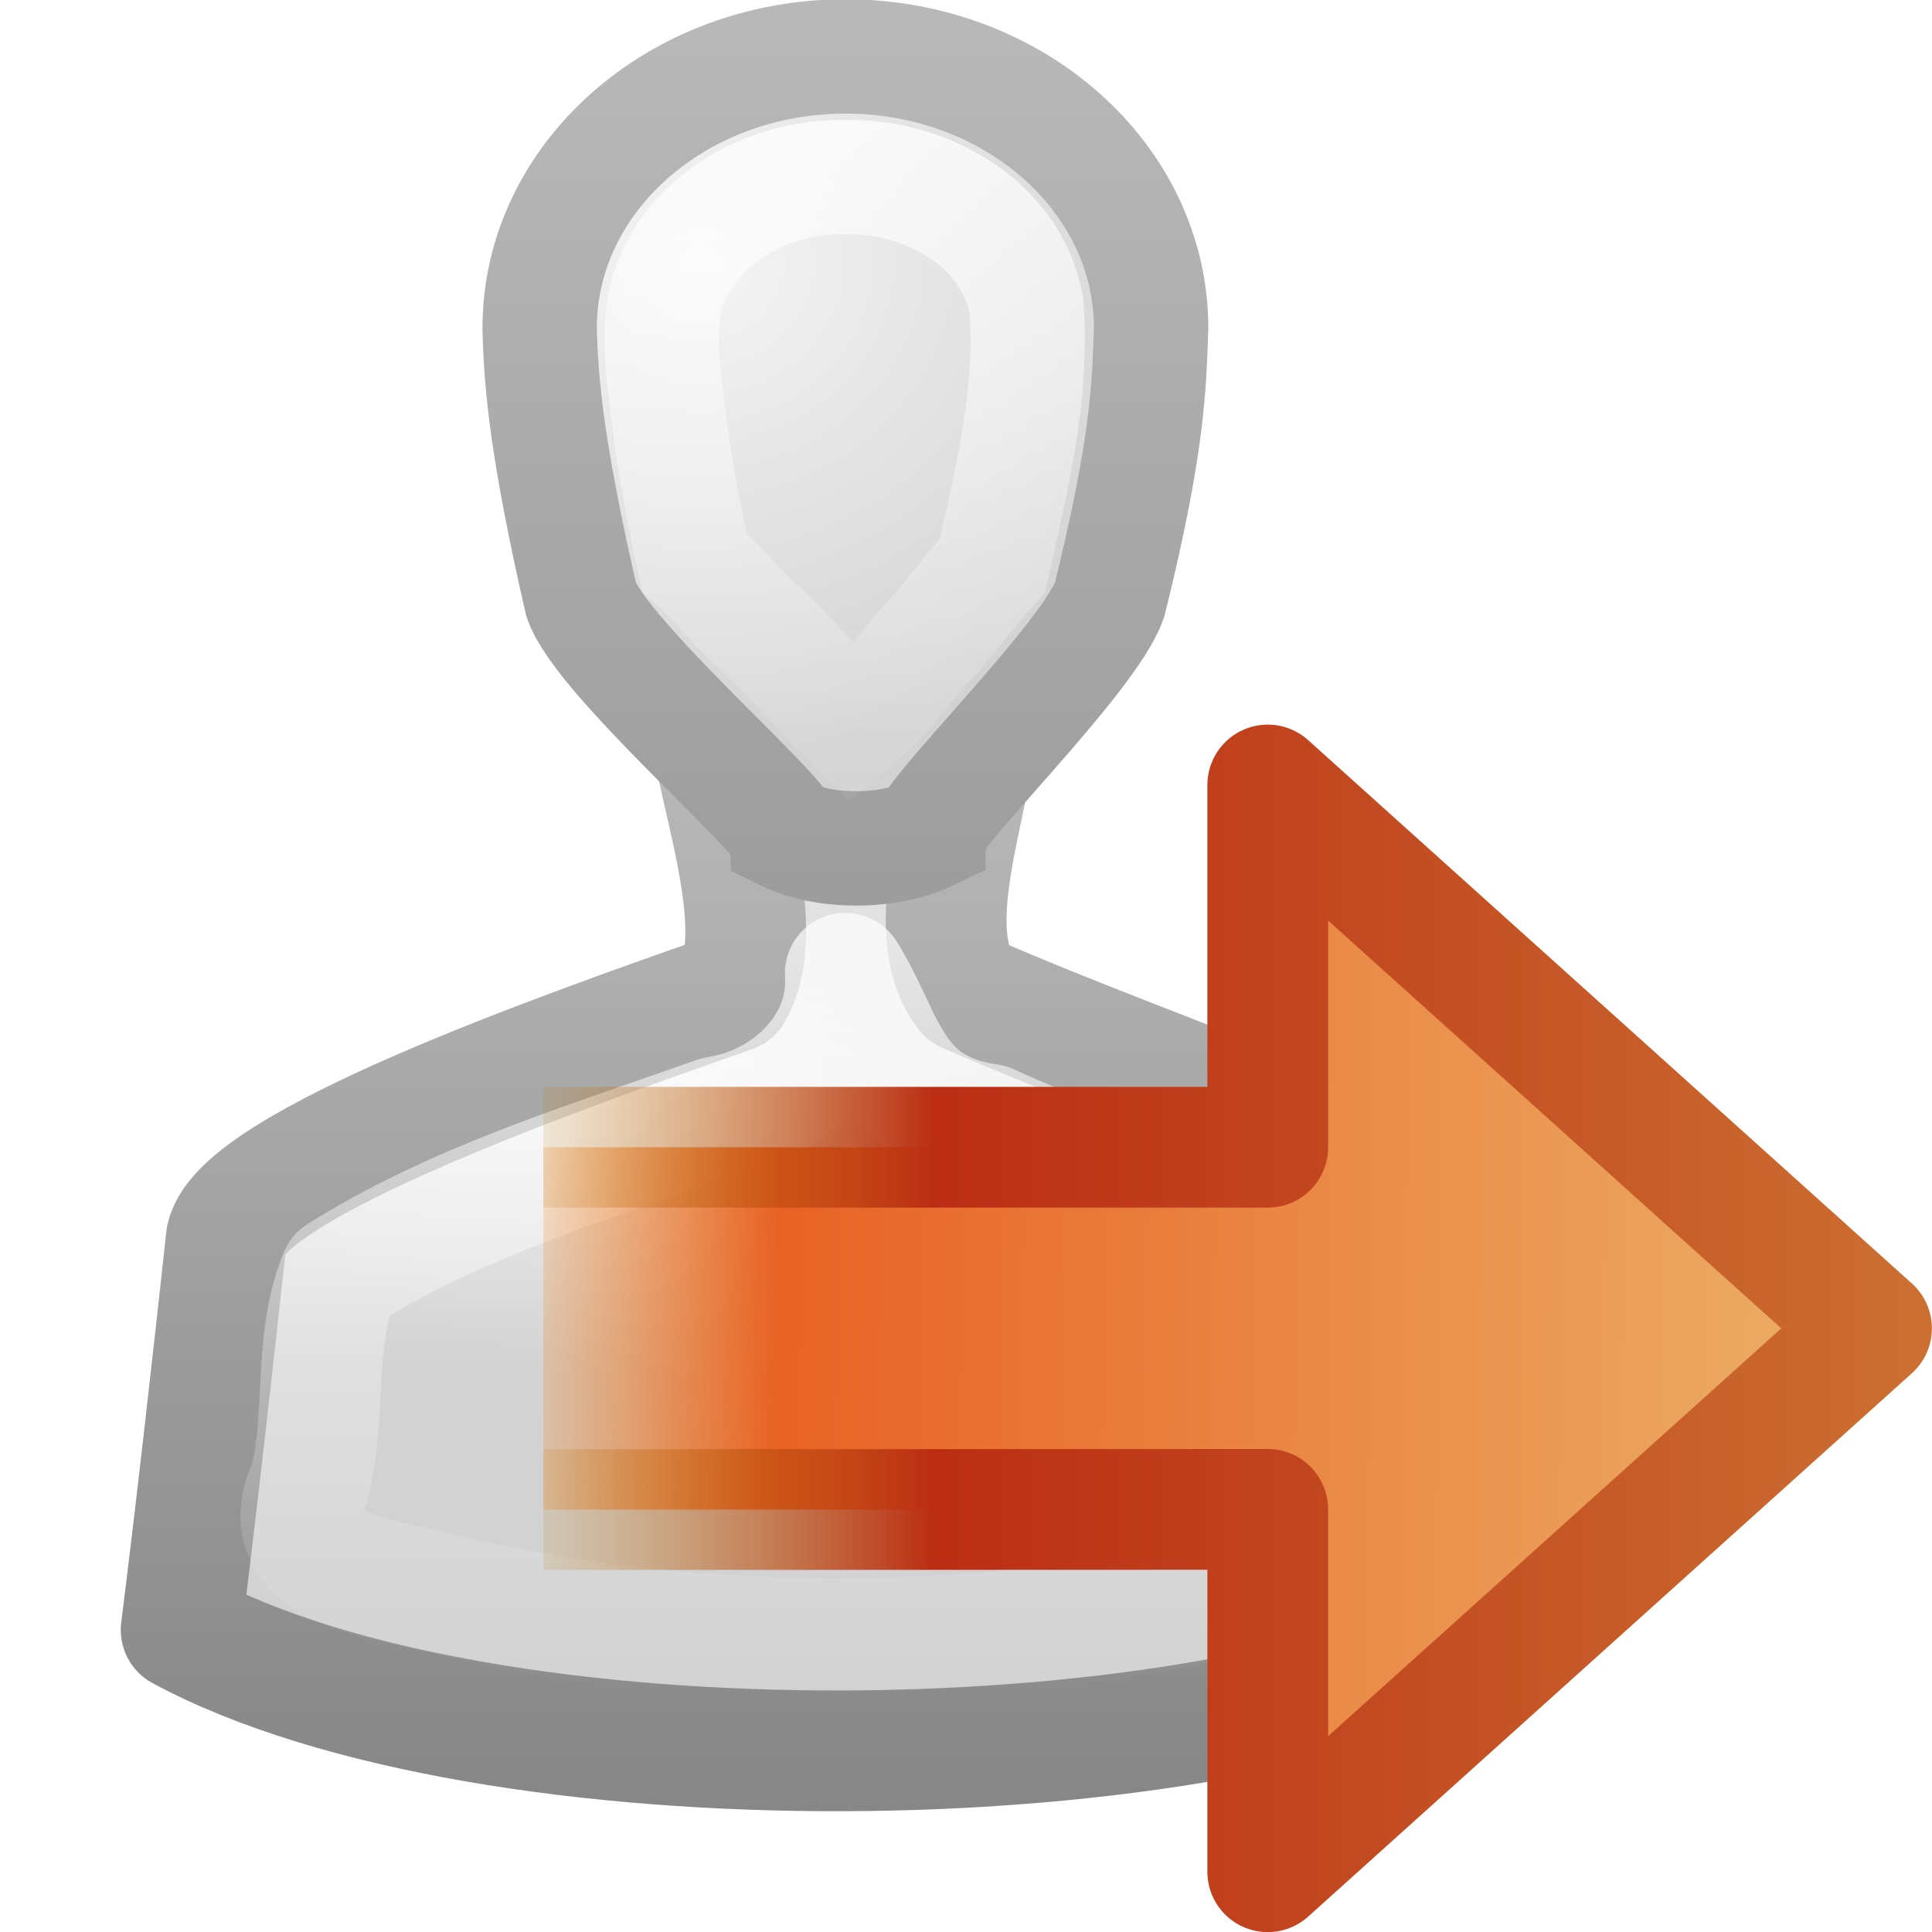
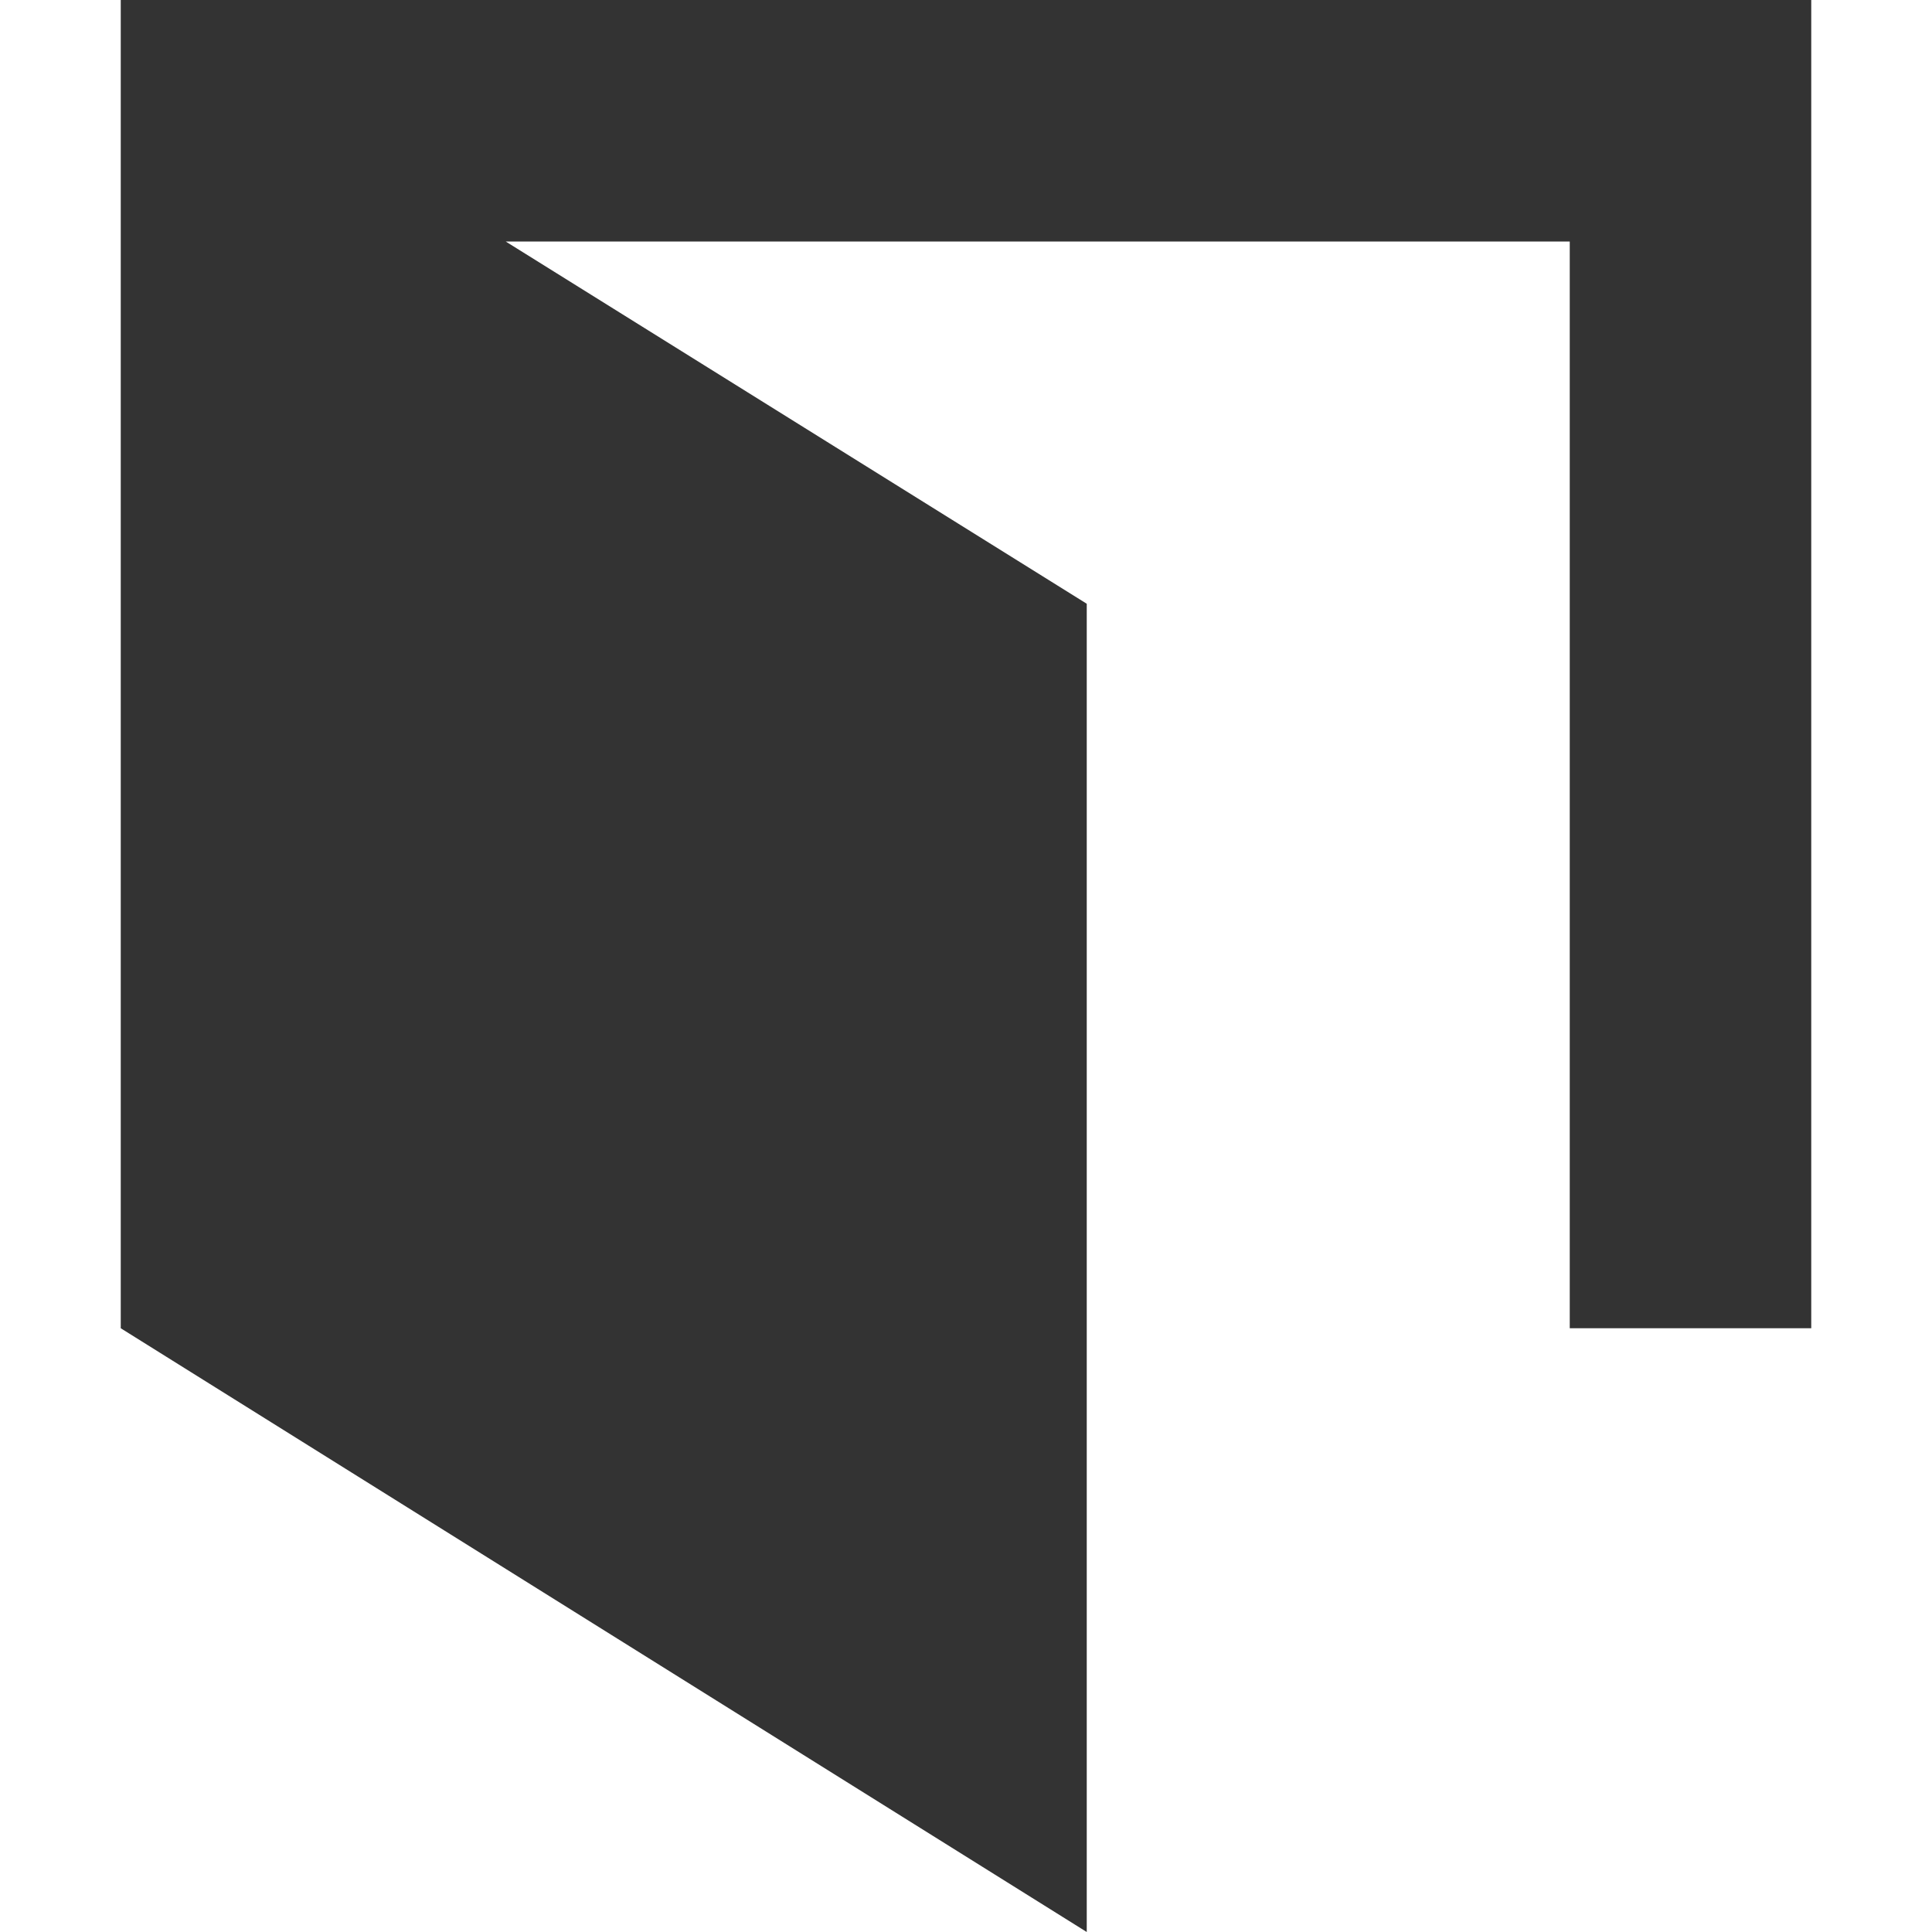
- <svg xmlns="http://www.w3.org/2000/svg" xmlns:xlink="http://www.w3.org/1999/xlink" id="svg11300" height="16" width="16" version="1.0">
-   <defs id="defs3">
-     <linearGradient id="linearGradient3785">
-       <stop id="stop3787" style="stop-color:#b8b8b8" offset="0" />
-       <stop id="stop3789" style="stop-color:#878787" offset="1" />
+ <svg xmlns="http://www.w3.org/2000/svg" xmlns:xlink="http://www.w3.org/1999/xlink" id="svg3899" height="16" width="16" version="1.1">
+   <defs id="defs3901">
+     <linearGradient id="linearGradient2910" y2="26.023" xlink:href="#linearGradient3341" gradientUnits="userSpaceOnUse" x2="-8.798" gradientTransform="matrix(0.62721,0,0,0.5877,18.881,20.802)" y1="26.023" x1="3.888" />
+     <linearGradient id="linearGradient3341">
+       <stop id="stop3343" style="stop-color:#fff" offset="0" />
+       <stop id="stop3345" style="stop-color:#fff;stop-opacity:0" offset="1" />
    </linearGradient>
+     <linearGradient id="linearGradient2913" y2="28.281" gradientUnits="userSpaceOnUse" x2="62.4" gradientTransform="matrix(-0.55728,0,0,0.55176,47.47,23.318)" y1="28.281" x1="3.874">
+       <stop id="stop4170-6-1" style="stop-color:#ecb56c" offset="0" />
+       <stop id="stop4172-1-1" style="stop-color:#e86225" offset=".743" />
+       <stop id="stop4174-5-5" style="stop-color:#b07c0b;stop-opacity:0" offset="1" />
+     </linearGradient>
+     <linearGradient id="linearGradient2915" y2="26.598" gradientUnits="userSpaceOnUse" x2="41.817" gradientTransform="matrix(0,-1.0959,1.1068,0,-16.555,81.22)" y1="45.61" x1="41.817">
+       <stop id="stop4178-6-4" style="stop-color:#cc7032" offset="0" />
+       <stop id="stop3223-8" style="stop-color:#bb2d13" offset=".739" />
+       <stop id="stop4180-1-1" style="stop-color:#a87300;stop-opacity:0" offset="1" />
+     </linearGradient>
+     <radialGradient id="radialGradient2876" xlink:href="#linearGradient5060" gradientUnits="userSpaceOnUse" cy="41.5" cx="32" gradientTransform="matrix(1,0,0,0.35714,0,26.679)" r="21" />
+     <linearGradient id="linearGradient5060">
+       <stop id="stop5062" offset="0" />
+       <stop id="stop5064" style="stop-opacity:0" offset="1" />
+     </linearGradient>
+     <radialGradient id="radialGradient2878" xlink:href="#linearGradient6954" gradientUnits="userSpaceOnUse" cy="28.66" cx="25" gradientTransform="matrix(1.3125,0,0,0.37327,-7.8125,20.302)" r="16" />
    <linearGradient id="linearGradient6954">
      <stop id="stop6960" style="stop-color:#f5f5f5" offset="0" />
      <stop id="stop6962" style="stop-color:#d2d2d2" offset="1" />
    </linearGradient>
-     <linearGradient id="linearGradient3341">
-       <stop id="stop3343" style="stop-color:#fff" offset="0" />
-       <stop id="stop3345" style="stop-color:#fff;stop-opacity:0" offset="1" />
+     <linearGradient id="linearGradient2880" y2="45" xlink:href="#linearGradient3785" gradientUnits="userSpaceOnUse" x2="30" y1="25.085" x1="30" />
+     <linearGradient id="linearGradient3785">
+       <stop id="stop3787" style="stop-color:#bdbdbd" offset="0" />
+       <stop id="stop3789" style="stop-color:#8c8c8c" offset="1" />
    </linearGradient>
-     <radialGradient id="radialGradient2856" xlink:href="#linearGradient6954" gradientUnits="userSpaceOnUse" cy="28.66" cx="25" gradientTransform="matrix(.56187 0 0 .15788 -6.1683 5.3385)" r="16" />
-     <linearGradient id="linearGradient2858" y2="45" xlink:href="#linearGradient3785" gradientUnits="userSpaceOnUse" x2="30" gradientTransform="matrix(.42809 0 0 .42297 -2.8238 -3.2486)" y1="25.085" x1="30" />
-     <radialGradient id="radialGradient2860" xlink:href="#linearGradient6954" gradientUnits="userSpaceOnUse" cy="12.313" cx="26.376" gradientTransform="matrix(.5525 -.04264 .043156 .50972 -6.3027 -1.9765)" r="8" />
-     <linearGradient id="linearGradient2862" y2="44.679" xlink:href="#linearGradient3785" gradientUnits="userSpaceOnUse" x2="30" gradientTransform="matrix(.33686 0 0 .32161 -.10572 -.2953)" y1="5" x1="30" />
-     <linearGradient id="linearGradient2864" y2="25.793" xlink:href="#linearGradient3341" gradientUnits="userSpaceOnUse" x2="30" gradientTransform="matrix(.33686 0 0 .32161 -.10572 -.2953)" y1=".918" x1="30" />
-     <linearGradient id="linearGradient2866" y2="43.144" xlink:href="#linearGradient3341" gradientUnits="userSpaceOnUse" x2="29.956" gradientTransform="matrix(.42809 0 0 .42297 -2.8238 -3.2486)" y1="21.866" x1="29.956" />
-     <linearGradient id="linearGradient2874" y2="12.161" gradientUnits="userSpaceOnUse" x2="44.098" gradientTransform="matrix(-.31939 .00010967 -.00010756 -.31333 18.086 16.808)" y1="11.772" x1="6.53">
-       <stop id="stop2444-3" style="stop-color:#ecb56c" offset="0" />
-       <stop id="stop3763" style="stop-color:#e86225" offset=".8" />
-       <stop id="stop2446-9" style="stop-color:#f57900;stop-opacity:0" offset="1" />
-     </linearGradient>
-     <linearGradient id="linearGradient2876" y2="18.998" gradientUnits="userSpaceOnUse" x2="9.999" gradientTransform="matrix(.99981 -.00034329 .00034326 .99991 -6.0041 -7.9931)" y1="19.002" x1="22.001">
-       <stop id="stop3714-8" style="stop-color:#cc7032" offset="0" />
-       <stop id="stop3765" style="stop-color:#bb2d13" offset=".689" />
-       <stop id="stop3716-8" style="stop-color:#bf8407;stop-opacity:0" offset="1" />
-     </linearGradient>
+     <linearGradient id="linearGradient2882" y2="83.5" xlink:href="#linearGradient3341" gradientUnits="userSpaceOnUse" x2="24.875" y1="53.869" x1="24.787" />
+     <radialGradient id="radialGradient2884" xlink:href="#linearGradient6954" gradientUnits="userSpaceOnUse" cy="12.313" cx="26.376" gradientTransform="matrix(1.6402,-0.13258,0.12811,1.5849,-18.396,-5.2274)" r="8" />
+     <linearGradient id="linearGradient2887" y2="44.679" xlink:href="#linearGradient3785" gradientUnits="userSpaceOnUse" x2="30" y1="5" x1="30" />
+     <linearGradient id="linearGradient2889" y2="37.438" xlink:href="#linearGradient5060" gradientUnits="userSpaceOnUse" x2="17" y1="39" x1="22" />
+     <linearGradient id="linearGradient2891" y2="38.6" xlink:href="#linearGradient5060" gradientUnits="userSpaceOnUse" x2="43" y1="39" x1="38" />
+     <radialGradient id="radialGradient2893" xlink:href="#linearGradient5060" gradientUnits="userSpaceOnUse" cy="33.188" cx="30" gradientTransform="matrix(1.528,-7.0647e-7,2.1309e-7,0.46087,-15.839,14.705)" r="4.688" />
+     <linearGradient id="linearGradient3887" y2="27.957" xlink:href="#linearGradient3341" gradientUnits="userSpaceOnUse" x2="30" y1="3.041" x1="30" />
  </defs>
-   <g id="g3743" transform="translate(-2.9999 -1.0016)">
-     <path id="path2880" style="stroke-linejoin:round;stroke:url(#linearGradient2858);stroke-width:1;fill:url(#radialGradient2856)" d="m8.844 6.5c-0.081 0.68 0.59 2.1 0.219 2.719-1.445 0.505-4.049 1.426-4.188 2.031-0.102 0.94-0.256 2.311-0.375 3.25 2.533 1.368 8.492 1.302 10.938 0-0.086-0.666-0.164-2.584-0.25-3.25-0.654-0.781-2.375-1.237-4.188-2.031-0.474-0.616 0.243-1.993 0.094-2.688-0.287-0.049-1.96-0.024-2.25-0.031z" />
-     <path id="path2870" style="stroke:url(#linearGradient2862);stroke-width:.947;fill:url(#radialGradient2860)" d="m10 1.469c-1.395 0-2.531 1.007-2.531 2.25 0.011 0.46 0.059 1.006 0.344 2.25 0.168 0.482 1.674 1.777 1.688 1.938 0.327 0.161 0.851 0.161 1.188 0 0-0.161 1.332-1.455 1.5-1.938 0.32-1.293 0.327-1.768 0.344-2.25 0-1.243-1.136-2.25-2.531-2.25z" />
-     <path id="path2866" style="stroke:url(#linearGradient2864);stroke-width:.947;fill:none" d="m10 2.469c-0.612-0.015-1.267 0.331-1.469 0.937-0.114 0.41-0.01 0.837 0.031 1.25 0.052 0.338 0.113 0.666 0.188 1 0.194 0.171 0.361 0.397 0.562 0.562 0.263 0.256 0.491 0.521 0.75 0.781 0.269-0.217 0.449-0.503 0.688-0.75 0.153-0.18 0.31-0.388 0.469-0.562 0.157-0.71 0.339-1.422 0.281-2.156-0.125-0.687-0.847-1.08-1.5-1.062z" />
-     <path id="path2876" style="stroke-linejoin:round;stroke:url(#linearGradient2866);stroke-width:1;fill:none" d="m10 9.062c0.041 0.618-0.484 1.101-1.062 1.188-1.062 0.378-2.165 0.707-3.125 1.312-0.225 0.541-0.104 1.161-0.25 1.719-0.331 0.709 0.569 0.776 1.031 0.906 2.256 0.541 4.652 0.499 6.906-0.031 0.336-0.169 1.138-0.085 0.938-0.625-0.062-0.587-0.091-1.191-0.125-1.781-0.92-0.708-2.086-0.957-3.124-1.438-0.823-0.116-0.853-0.719-1.188-1.25z" />
-   </g>
-   <path id="path3991" style="stroke-linejoin:round;stroke:url(#linearGradient2876);stroke-width:1;fill:url(#linearGradient2874)" d="m4.5 12.502 5.999-0.002v3.001l5-4.5-5-4.5v3h-5.999" />
+   <path style="opacity:0.8;fill:#000000;fill-opacity:1;stroke:none" d="M 1,0 1,11 9,16 9,5 4.188,2 13,2 13,11 15,11 15,0 1,0 z" id="path3014" />
</svg>
